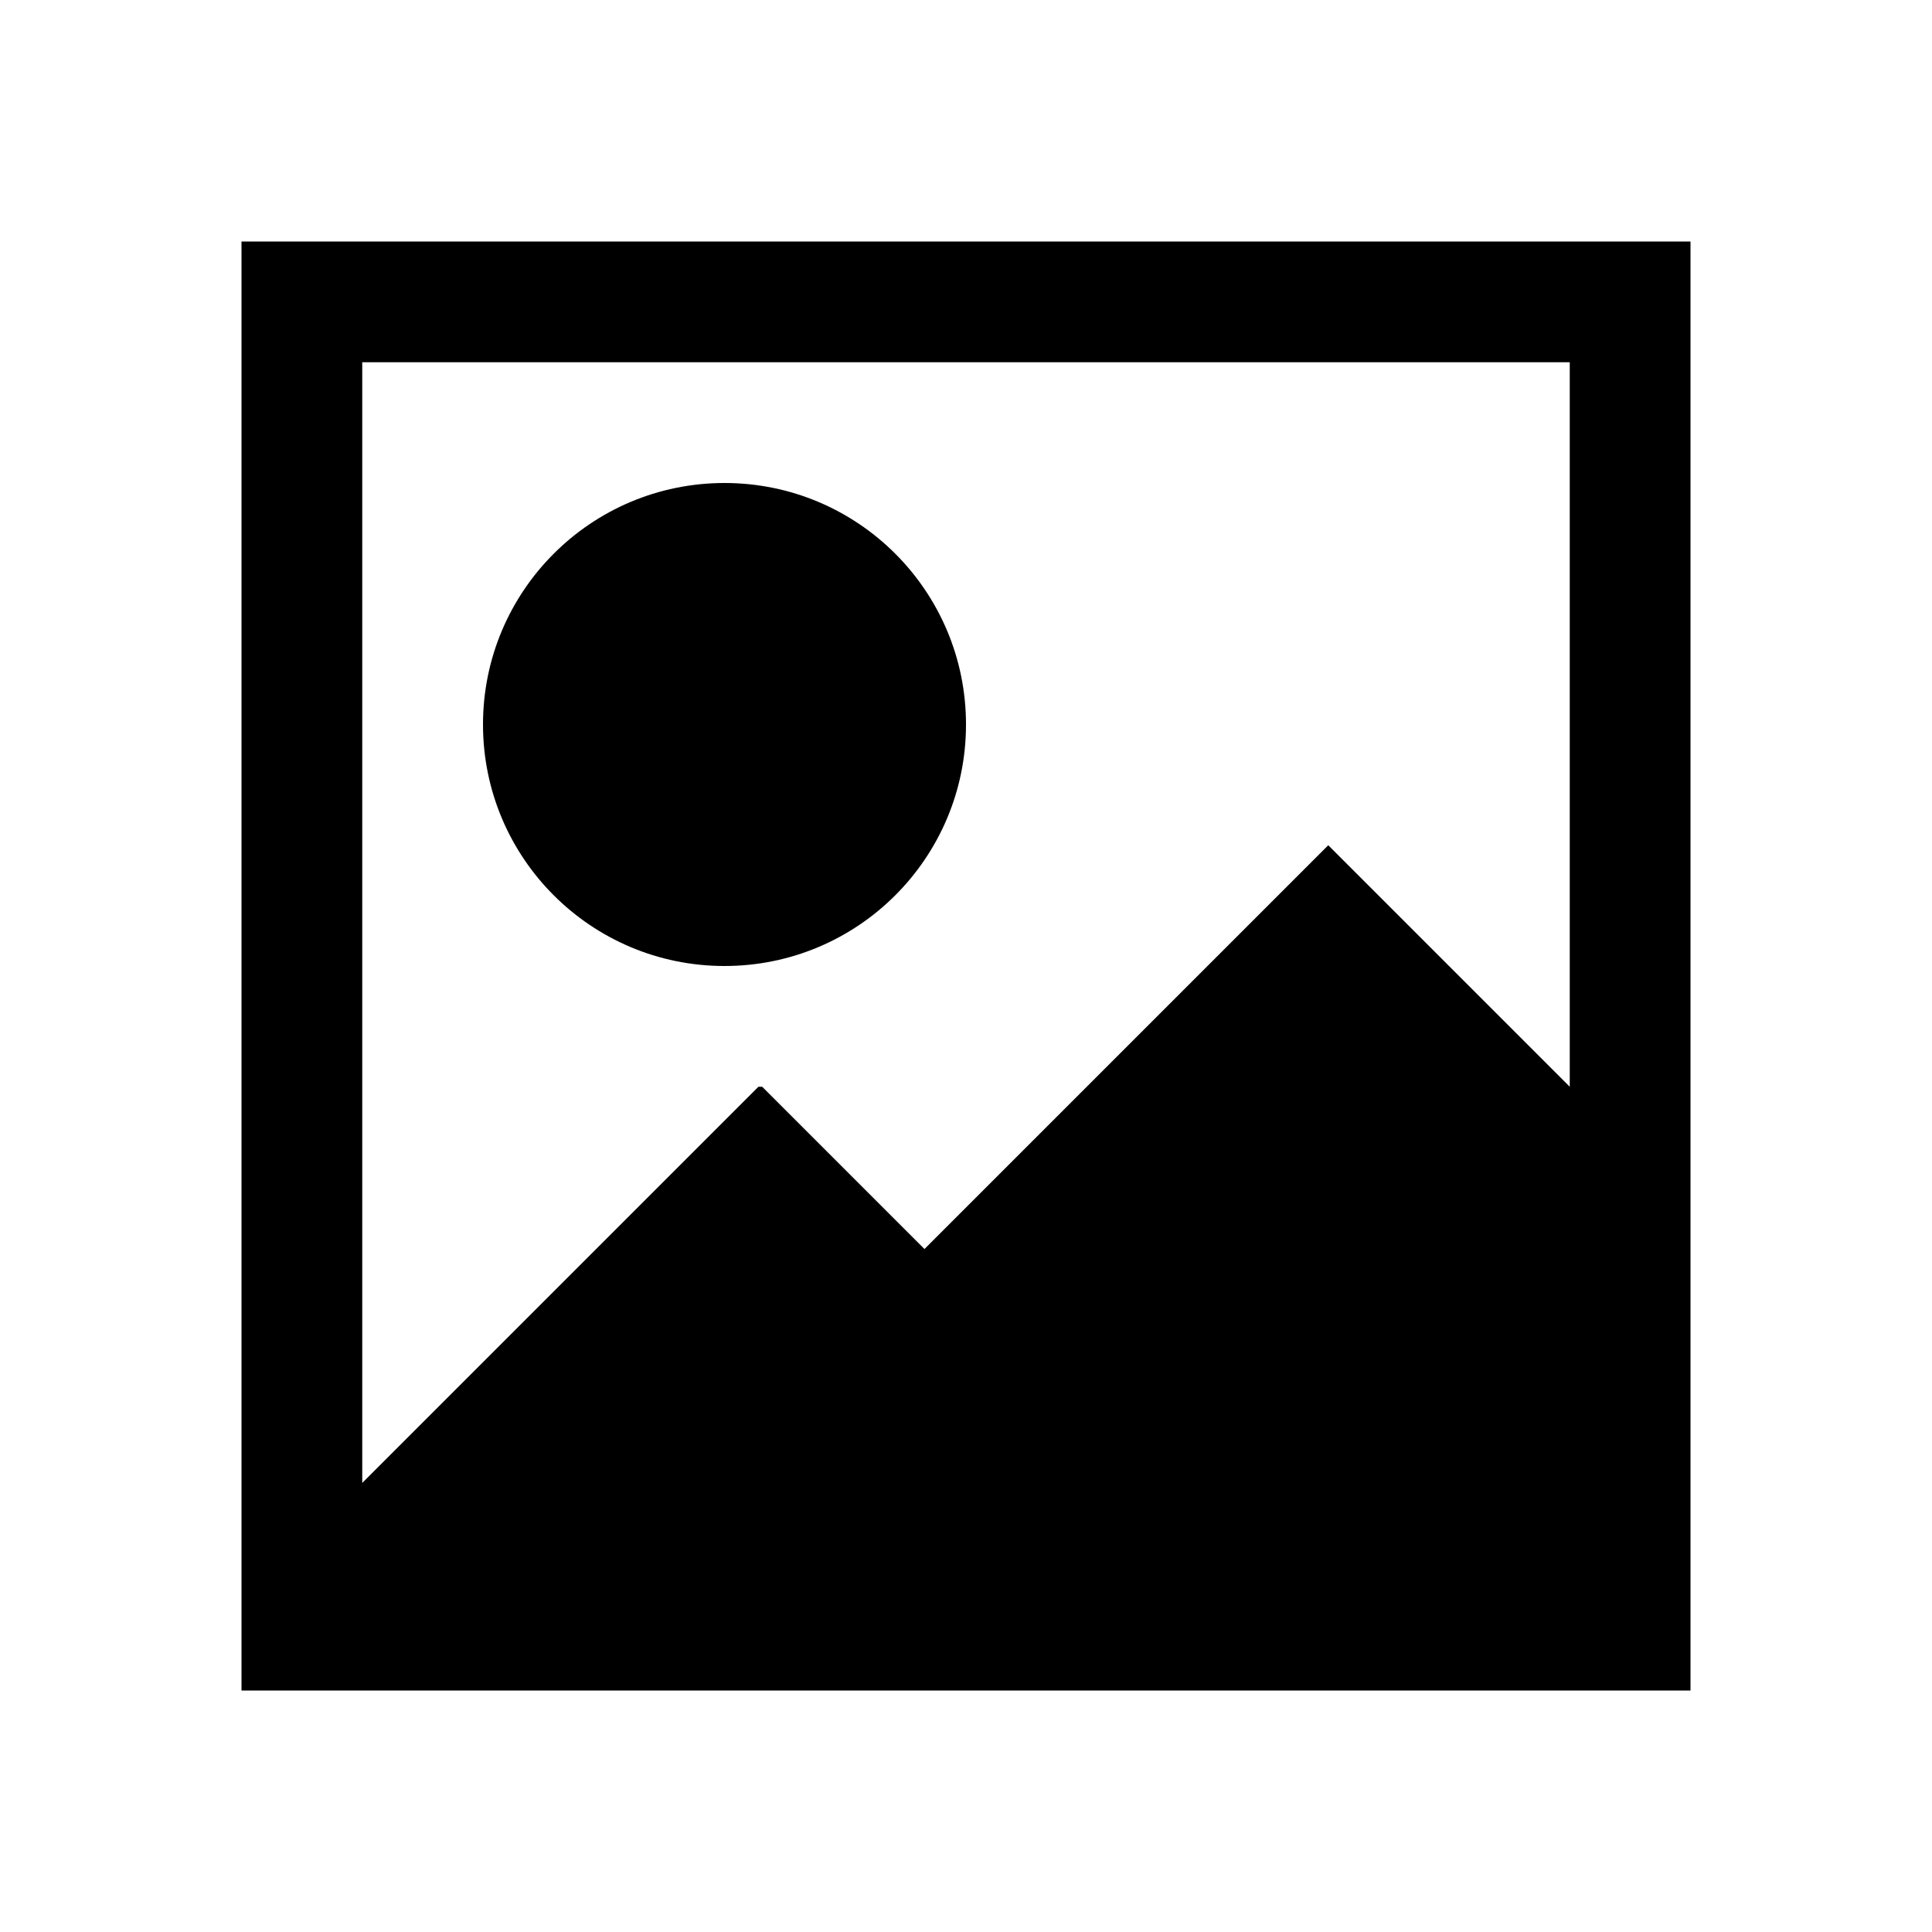
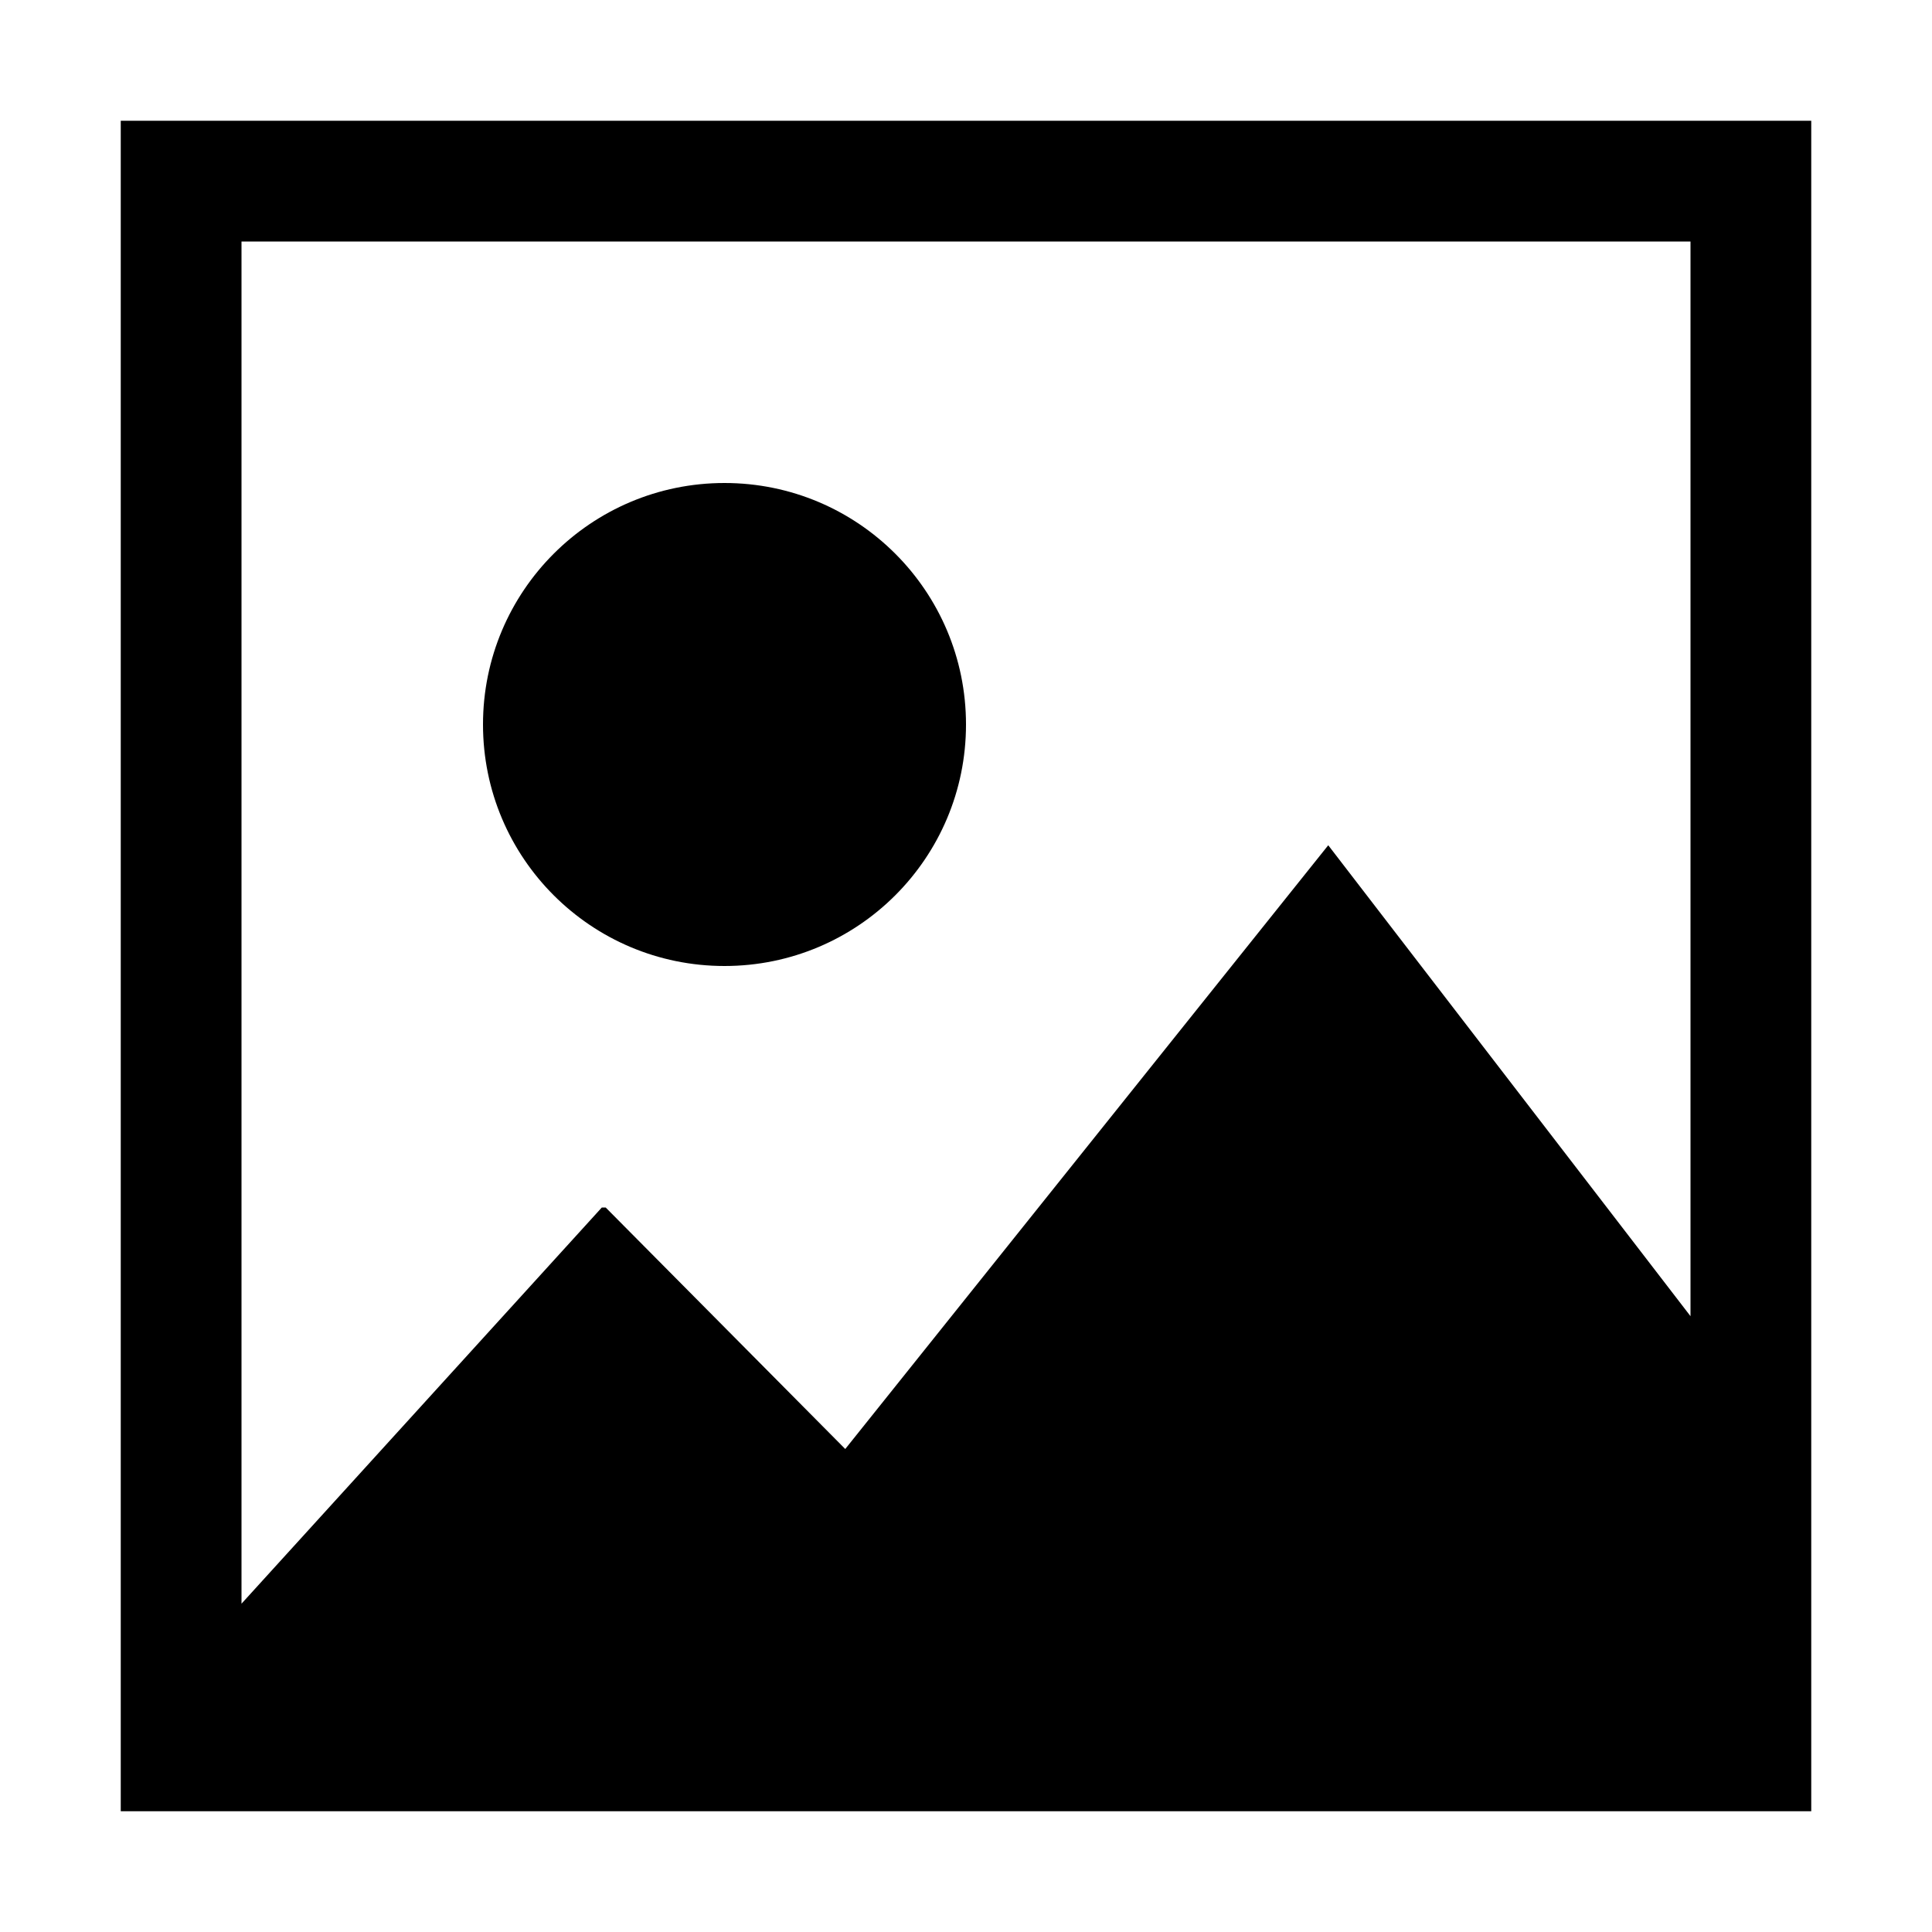
<svg xmlns="http://www.w3.org/2000/svg" viewBox="0 0 16 16">
  <defs id="defs1">
    <style type="text/css" id="current-color-scheme">
.ColorScheme-Text {
color:#000;
}
</style>
  </defs>
-   <path style="fill:currentColor;fill-opacity:1;stroke:none" d="M 2 2 L 2 13.281 L 2 14 L 14 14 L 14 13 L 14 12 L 14 11 L 14 10 L 14 2 L 2 2 z M 3 3 L 13 3 L 13 9 L 11 7 L 7.656 10.344 L 6.312 9 L 6.281 9 L 3 12.281 L 3 3 z M 6 4 C 4.895 4 4 4.895 4 6 C 4 7.105 4.895 8 6 8 C 7.105 8 8 7.105 8 6 C 8 4.895 7.105 4 6 4 z " class="ColorScheme-Text" />
+   <path style="fill:currentColor;fill-opacity:1;stroke:none" d="M 1,1 V 15 H 15 V 1 Z m 1,1 h 12 v 8.9 L 11,7 7,12 5.016,10 H 4.984 L 2,13.281 Z M 6,4 C 4.895,4 4,4.895 4,6 4,7.105 4.895,8 6,8 7.105,8 8,7.105 8,6 8,4.895 7.105,4 6,4 Z" class="ColorScheme-Text" />
</svg>
